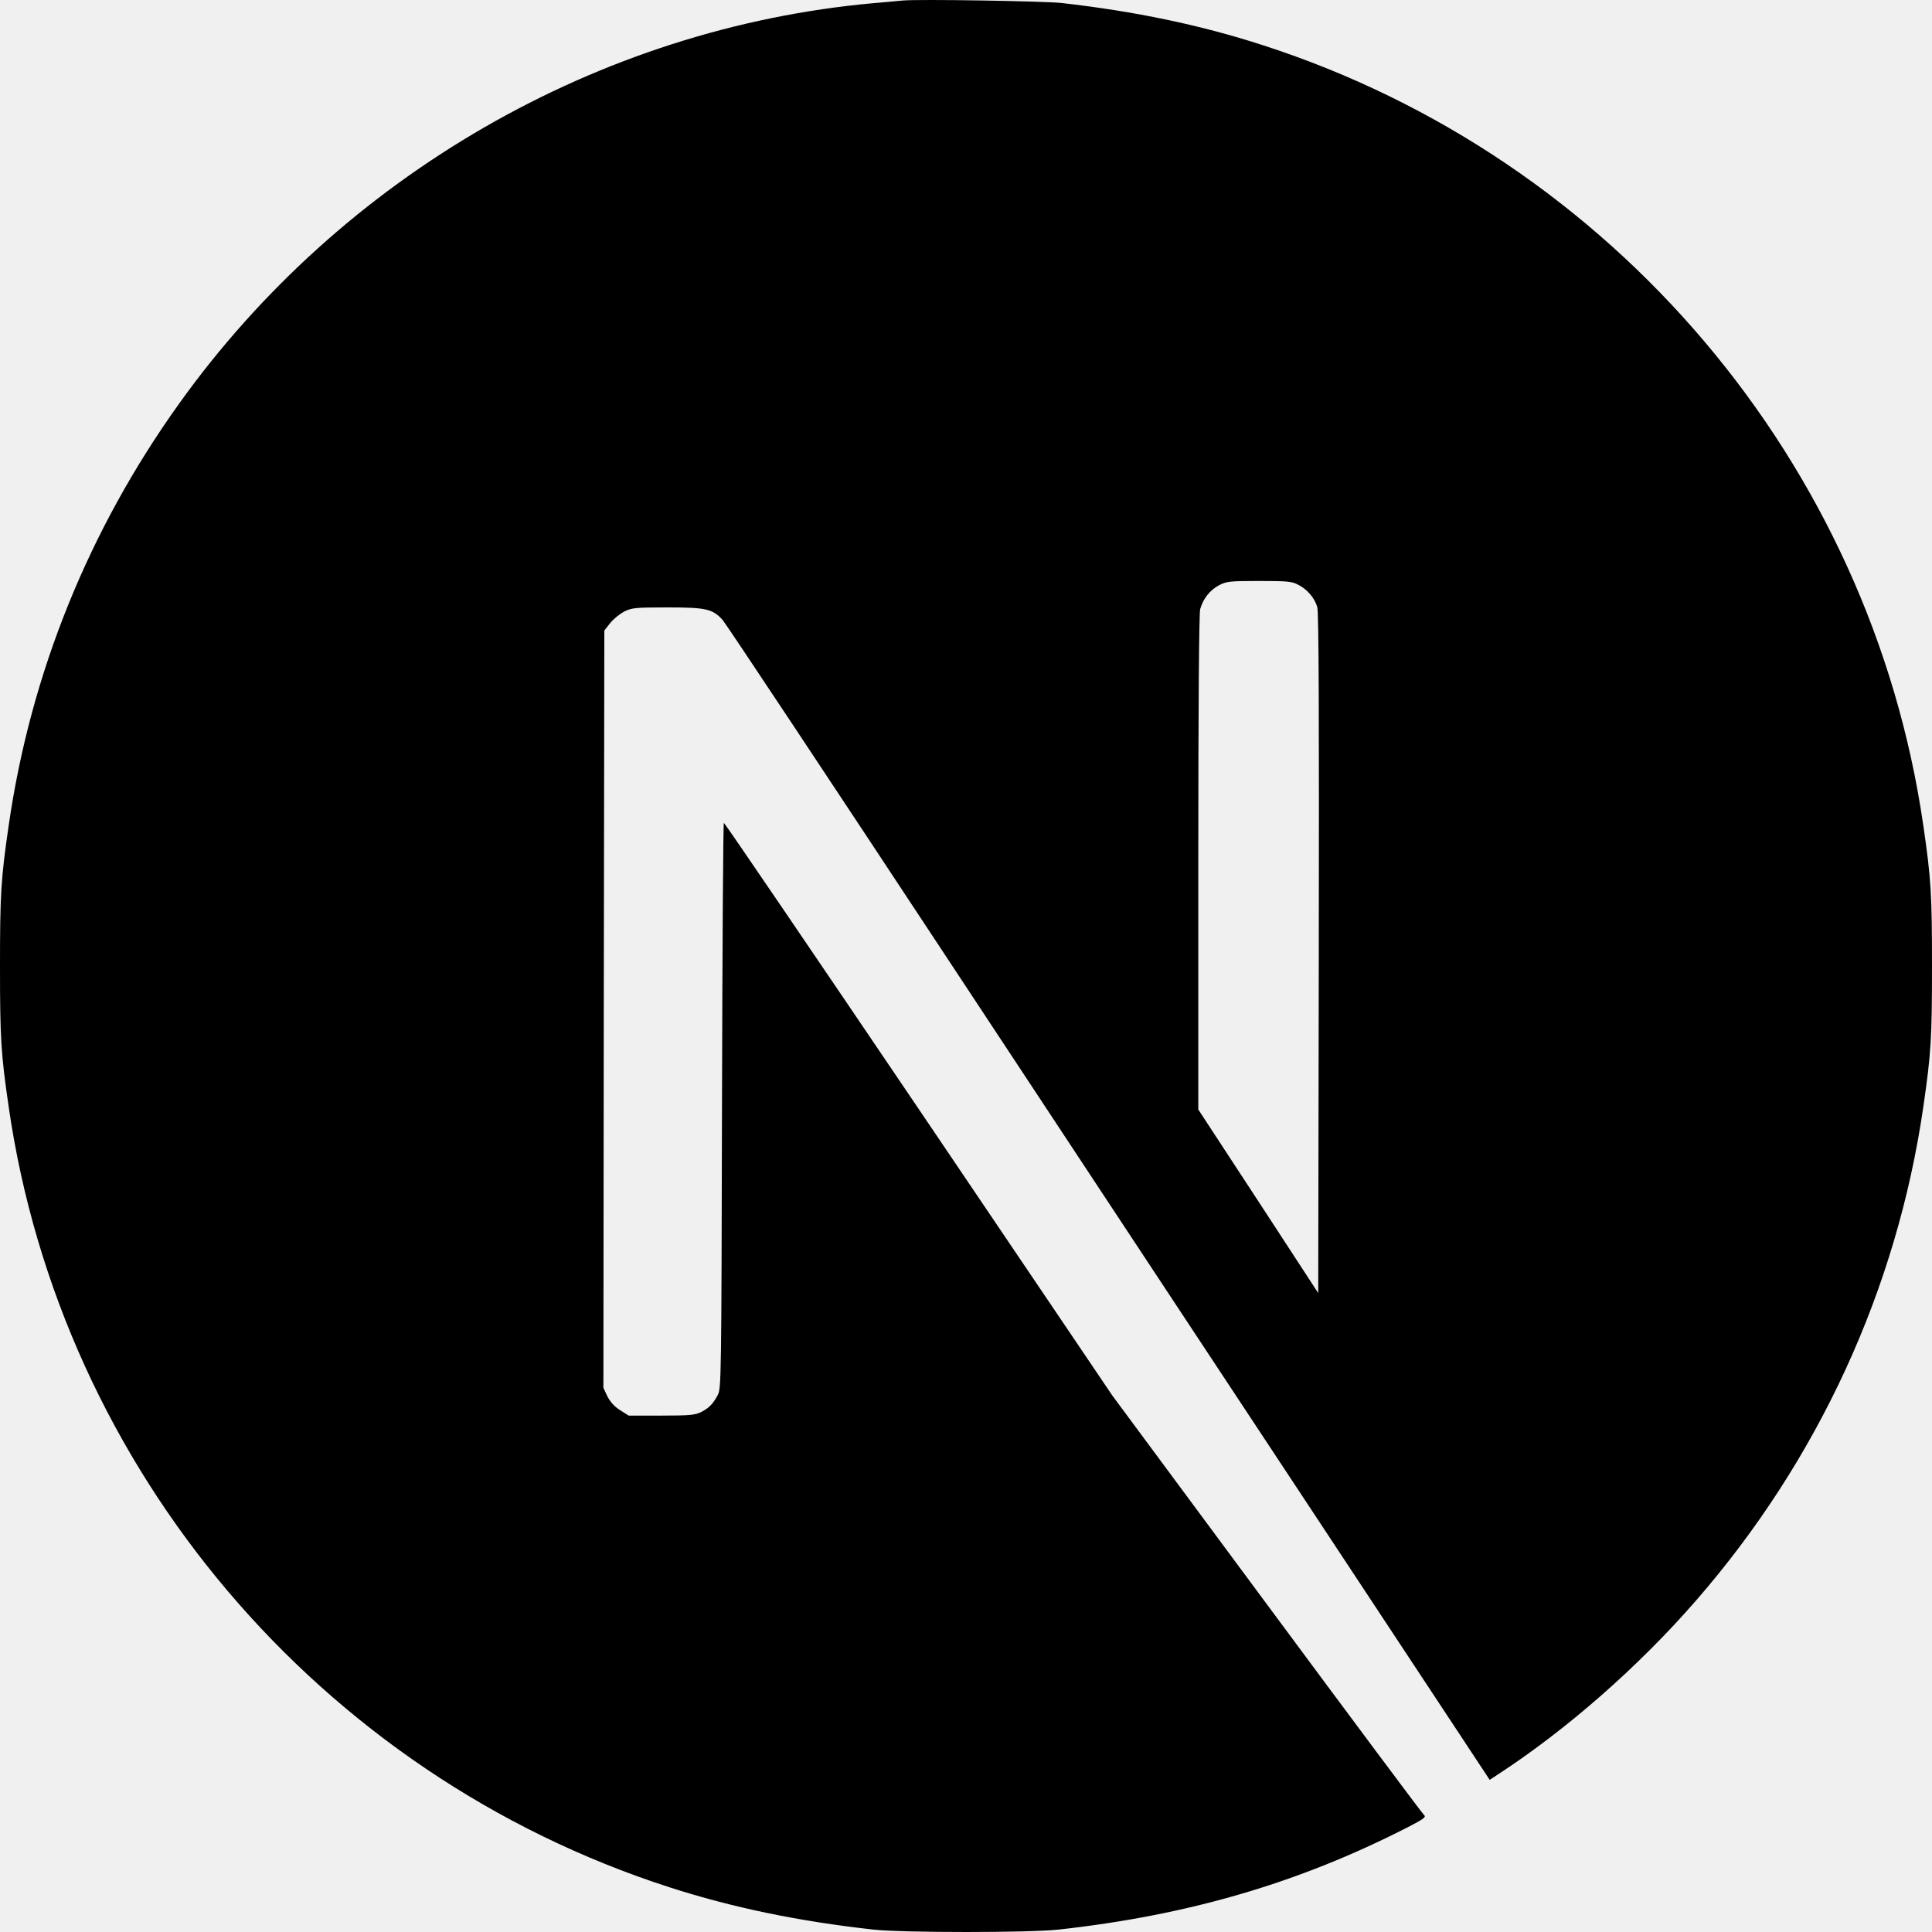
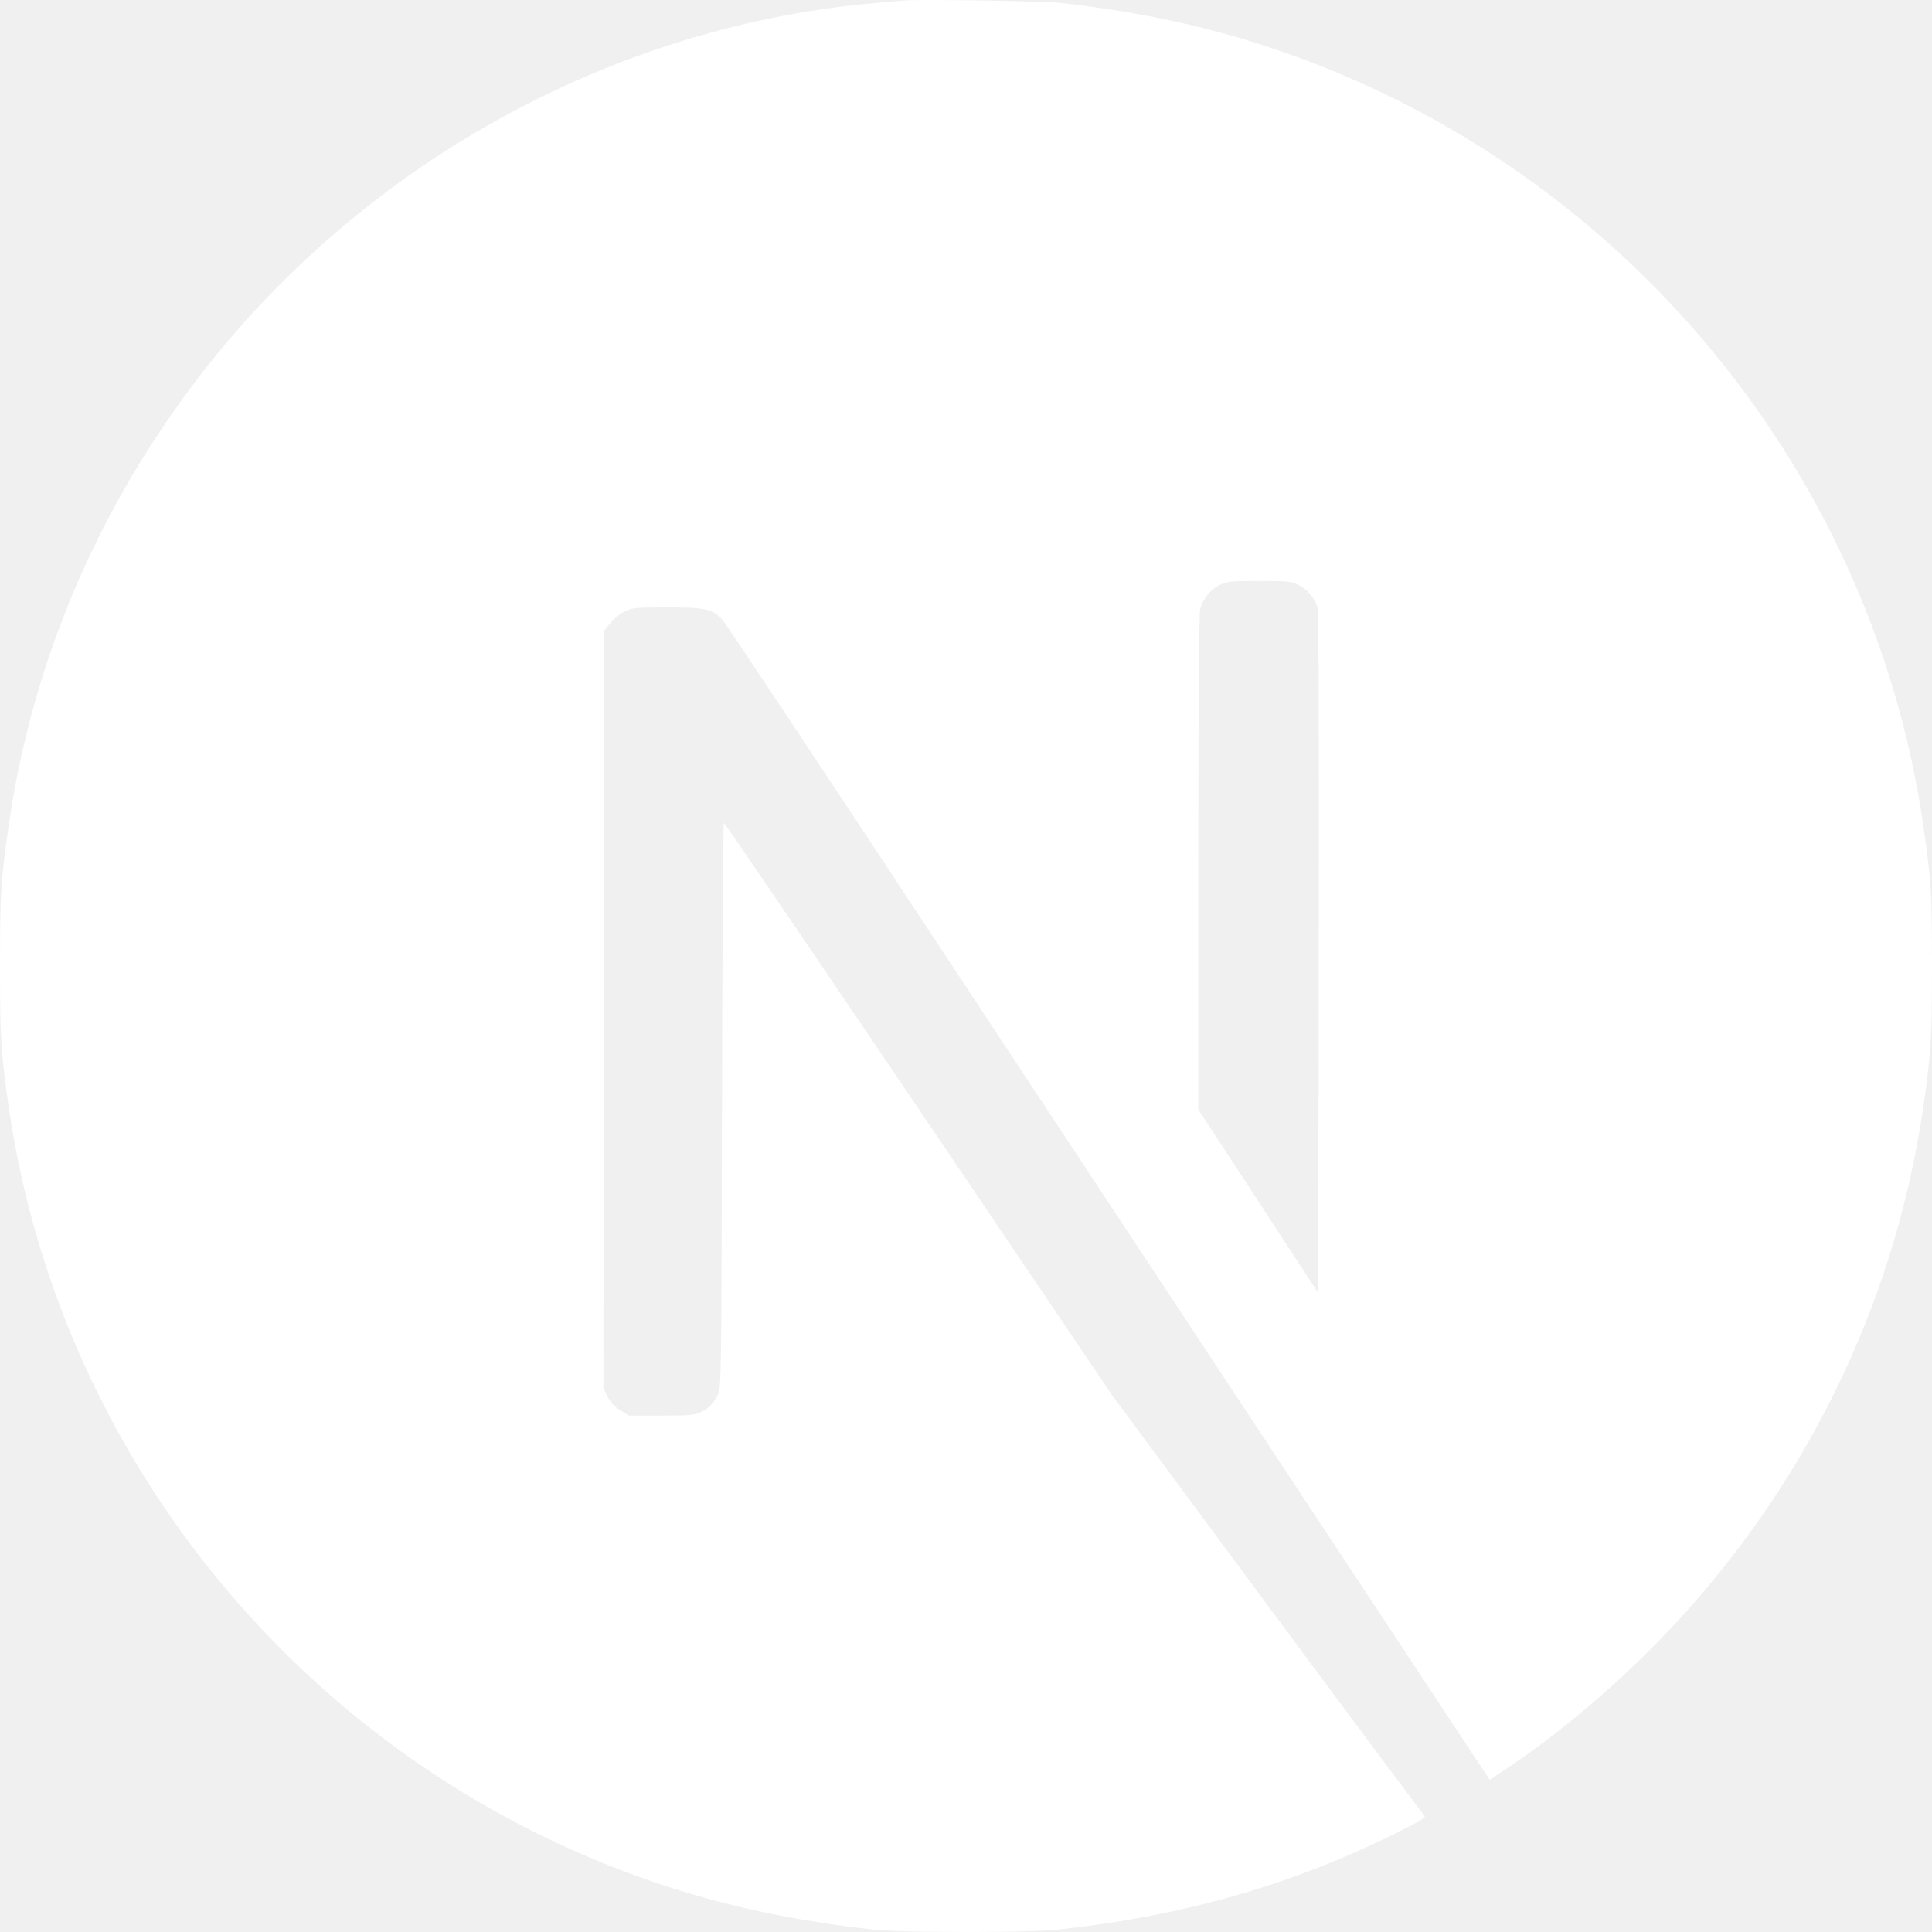
- <svg xmlns="http://www.w3.org/2000/svg" width="60" height="60" viewBox="0 0 128 128" version="1.1" preserveAspectRatio="xMidYMid" fill="#000000">
-   <g id="SVGRepo_bgCarrier" stroke-width="0" />
-   <g id="SVGRepo_tracerCarrier" stroke-linecap="round" stroke-linejoin="round" />
-   <g id="SVGRepo_iconCarrier" transform="scale(0.5)">
-     <g>
-       <path d="M119.617,0.069 C119.066,0.119 117.315,0.294 115.738,0.419 C79.378,3.697 45.319,23.313 23.748,53.463 C11.736,70.227 4.054,89.243 1.151,109.385 C0.125,116.415 0,118.492 0,128.025 C0,137.558 0.125,139.635 1.151,146.666 C8.108,194.73 42.316,235.114 88.712,250.076 C97.02,252.754 105.778,254.58 115.738,255.681 C119.617,256.106 136.383,256.106 140.262,255.681 C157.454,253.779 172.018,249.526 186.382,242.195 C188.584,241.069 189.01,240.769 188.709,240.518 C188.509,240.368 179.125,227.783 167.864,212.57 L147.394,184.922 L121.744,146.966 C107.63,126.098 96.019,109.034 95.919,109.034 C95.819,109.009 95.718,125.873 95.668,146.465 C95.593,182.52 95.568,183.971 95.118,184.822 C94.467,186.048 93.967,186.549 92.916,187.099 C92.115,187.499 91.414,187.574 87.636,187.574 L83.306,187.574 L82.155,186.849 C81.404,186.373 80.854,185.748 80.479,185.022 L79.953,183.896 L80.003,133.73 L80.078,83.538 L80.854,82.562 C81.254,82.037 82.105,81.361 82.706,81.036 C83.732,80.536 84.132,80.486 88.461,80.486 C93.566,80.486 94.417,80.686 95.743,82.137 C96.119,82.537 110.007,103.455 126.624,128.651 C143.24,153.846 165.962,188.25 177.123,205.139 L197.393,235.84 L198.419,235.164 C207.503,229.259 217.112,220.852 224.719,212.095 C240.91,193.504 251.345,170.836 254.849,146.666 C255.875,139.635 256,137.558 256,128.025 C256,118.492 255.875,116.415 254.849,109.385 C247.892,61.32 213.684,20.936 167.288,5.974 C159.105,3.322 150.397,1.495 140.637,0.394 C138.235,0.144 121.694,-0.131 119.617,0.069 L119.617,0.069 Z M172.018,77.483 C173.219,78.084 174.195,79.235 174.545,80.436 C174.746,81.086 174.796,94.998 174.746,126.349 L174.671,171.336 L166.738,159.176 L158.78,147.016 L158.78,114.314 C158.78,93.171 158.88,81.286 159.03,80.711 C159.431,79.31 160.307,78.209 161.508,77.558 C162.534,77.033 162.909,76.983 166.838,76.983 C170.542,76.983 171.192,77.033 172.018,77.483 Z" fill="#000"> </path>
-     </g>
+ <svg xmlns="http://www.w3.org/2000/svg" width="60" height="60" viewBox="0 0 60 60" fill="none">
+   <g clip-path="url(#clip0_229_786)">
+     <path d="M28.035 0.016C27.906 0.027 27.496 0.069 27.126 0.098C18.604 0.866 10.621 5.464 5.566 12.53C2.751 16.459 0.95 20.916 0.27 25.637C0.03 27.285 0 27.771 0 30.005C0 32.24 0.03 32.727 0.27 34.374C1.9 45.64 9.918 55.105 20.792 58.611C22.739 59.239 24.792 59.667 27.126 59.925C28.035 60.025 31.965 60.025 32.874 59.925C36.903 59.48 40.317 58.483 43.683 56.764C44.199 56.5 44.299 56.43 44.229 56.371C44.182 56.336 41.982 53.386 39.343 49.821L34.545 43.341L28.534 34.445C25.226 29.554 22.504 25.555 22.481 25.555C22.457 25.549 22.434 29.502 22.422 34.328C22.405 42.778 22.399 43.118 22.293 43.318C22.141 43.605 22.023 43.722 21.777 43.851C21.59 43.945 21.426 43.962 20.54 43.962H19.525L19.255 43.792C19.088 43.688 18.952 43.54 18.862 43.364L18.739 43.1L18.751 31.343L18.768 19.579L18.95 19.35C19.044 19.227 19.244 19.069 19.384 18.993C19.625 18.875 19.718 18.864 20.733 18.864C21.93 18.864 22.129 18.911 22.439 19.25C22.528 19.344 25.783 24.247 29.677 30.152C33.572 36.057 38.897 44.121 41.513 48.08L46.264 55.275L46.504 55.116C48.633 53.733 50.886 51.762 52.668 49.709C56.463 45.352 58.909 40.039 59.73 34.375C59.971 32.727 60 32.24 60 30.006C60 27.771 59.971 27.285 59.73 25.637C58.1 14.372 50.082 4.907 39.208 1.4C37.291 0.778 35.249 0.35 32.962 0.092C32.399 0.034 28.523 -0.031 28.036 0.016M40.317 18.16C40.598 18.301 40.828 18.57 40.91 18.852C40.957 19.004 40.968 22.265 40.957 29.613L40.939 40.157L39.08 37.307L37.215 34.457V26.792C37.215 21.837 37.238 19.051 37.273 18.916C37.367 18.588 37.572 18.33 37.854 18.177C38.094 18.054 38.182 18.043 39.103 18.043C39.971 18.043 40.124 18.055 40.317 18.16Z" fill="white" />
  </g>
+   <defs>
+     <clipPath id="clip0_229_786">
+       <rect width="60" height="60" fill="white" />
+     </clipPath>
+   </defs>
</svg>
